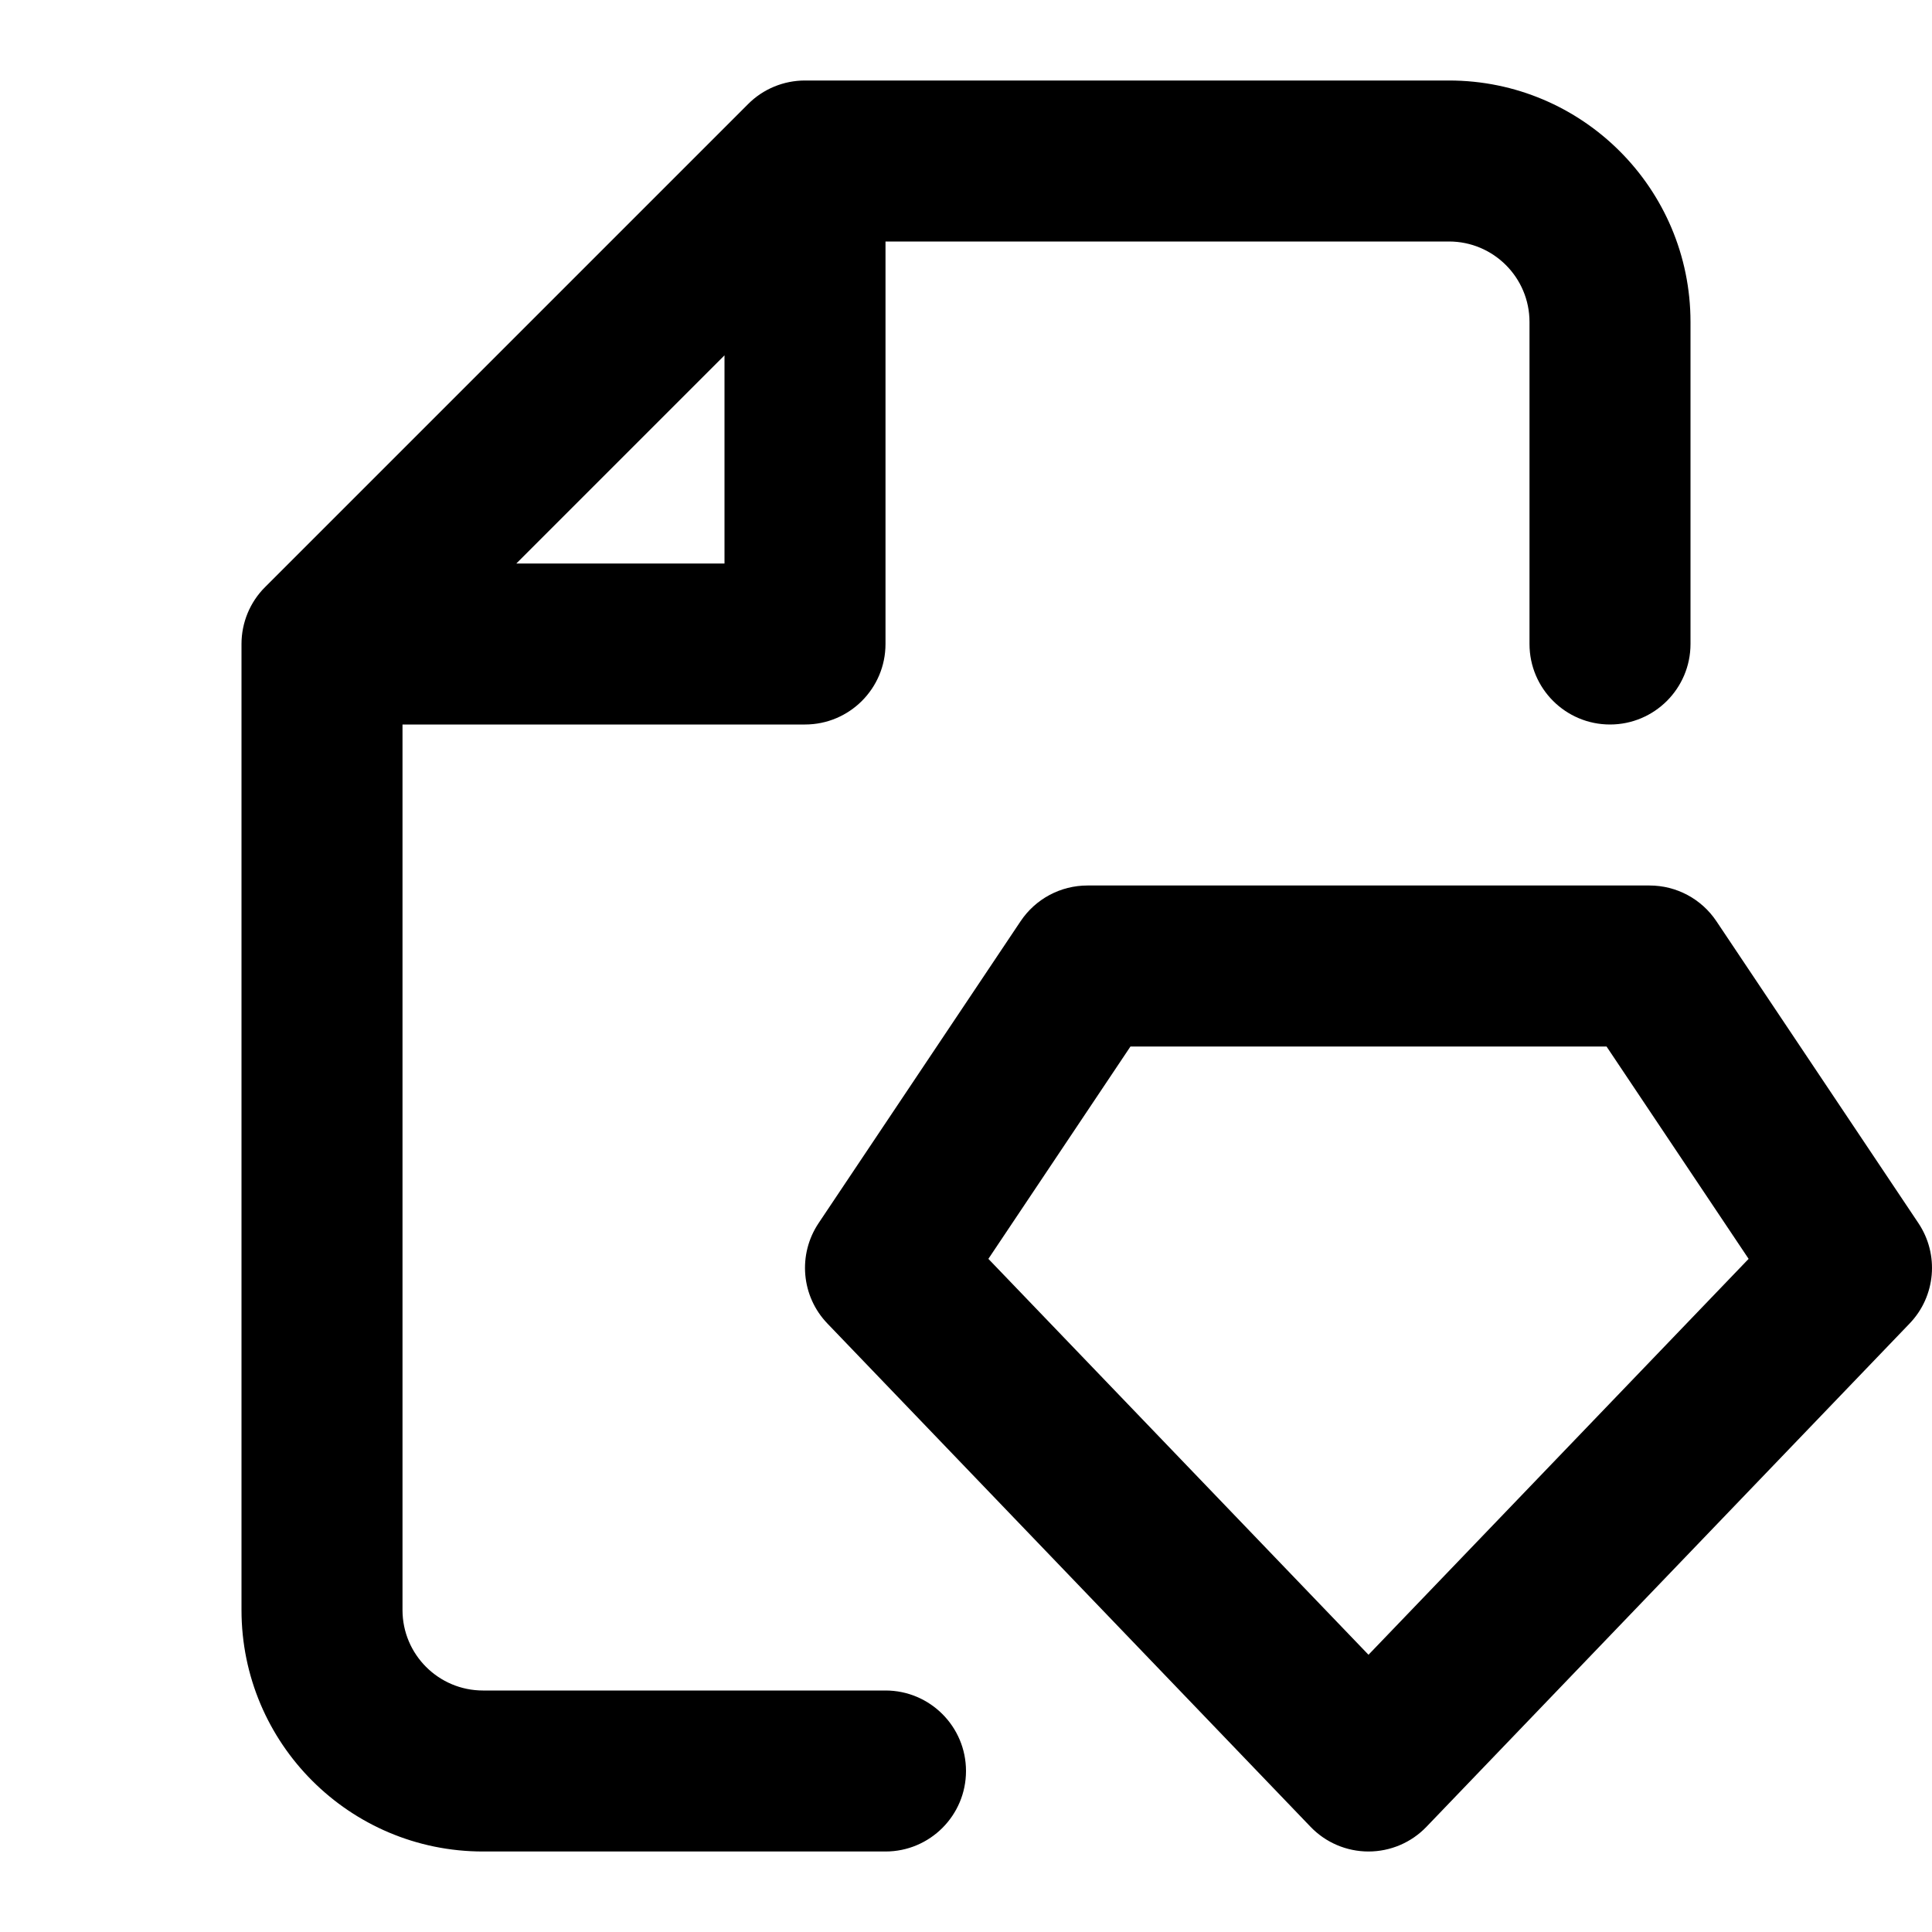
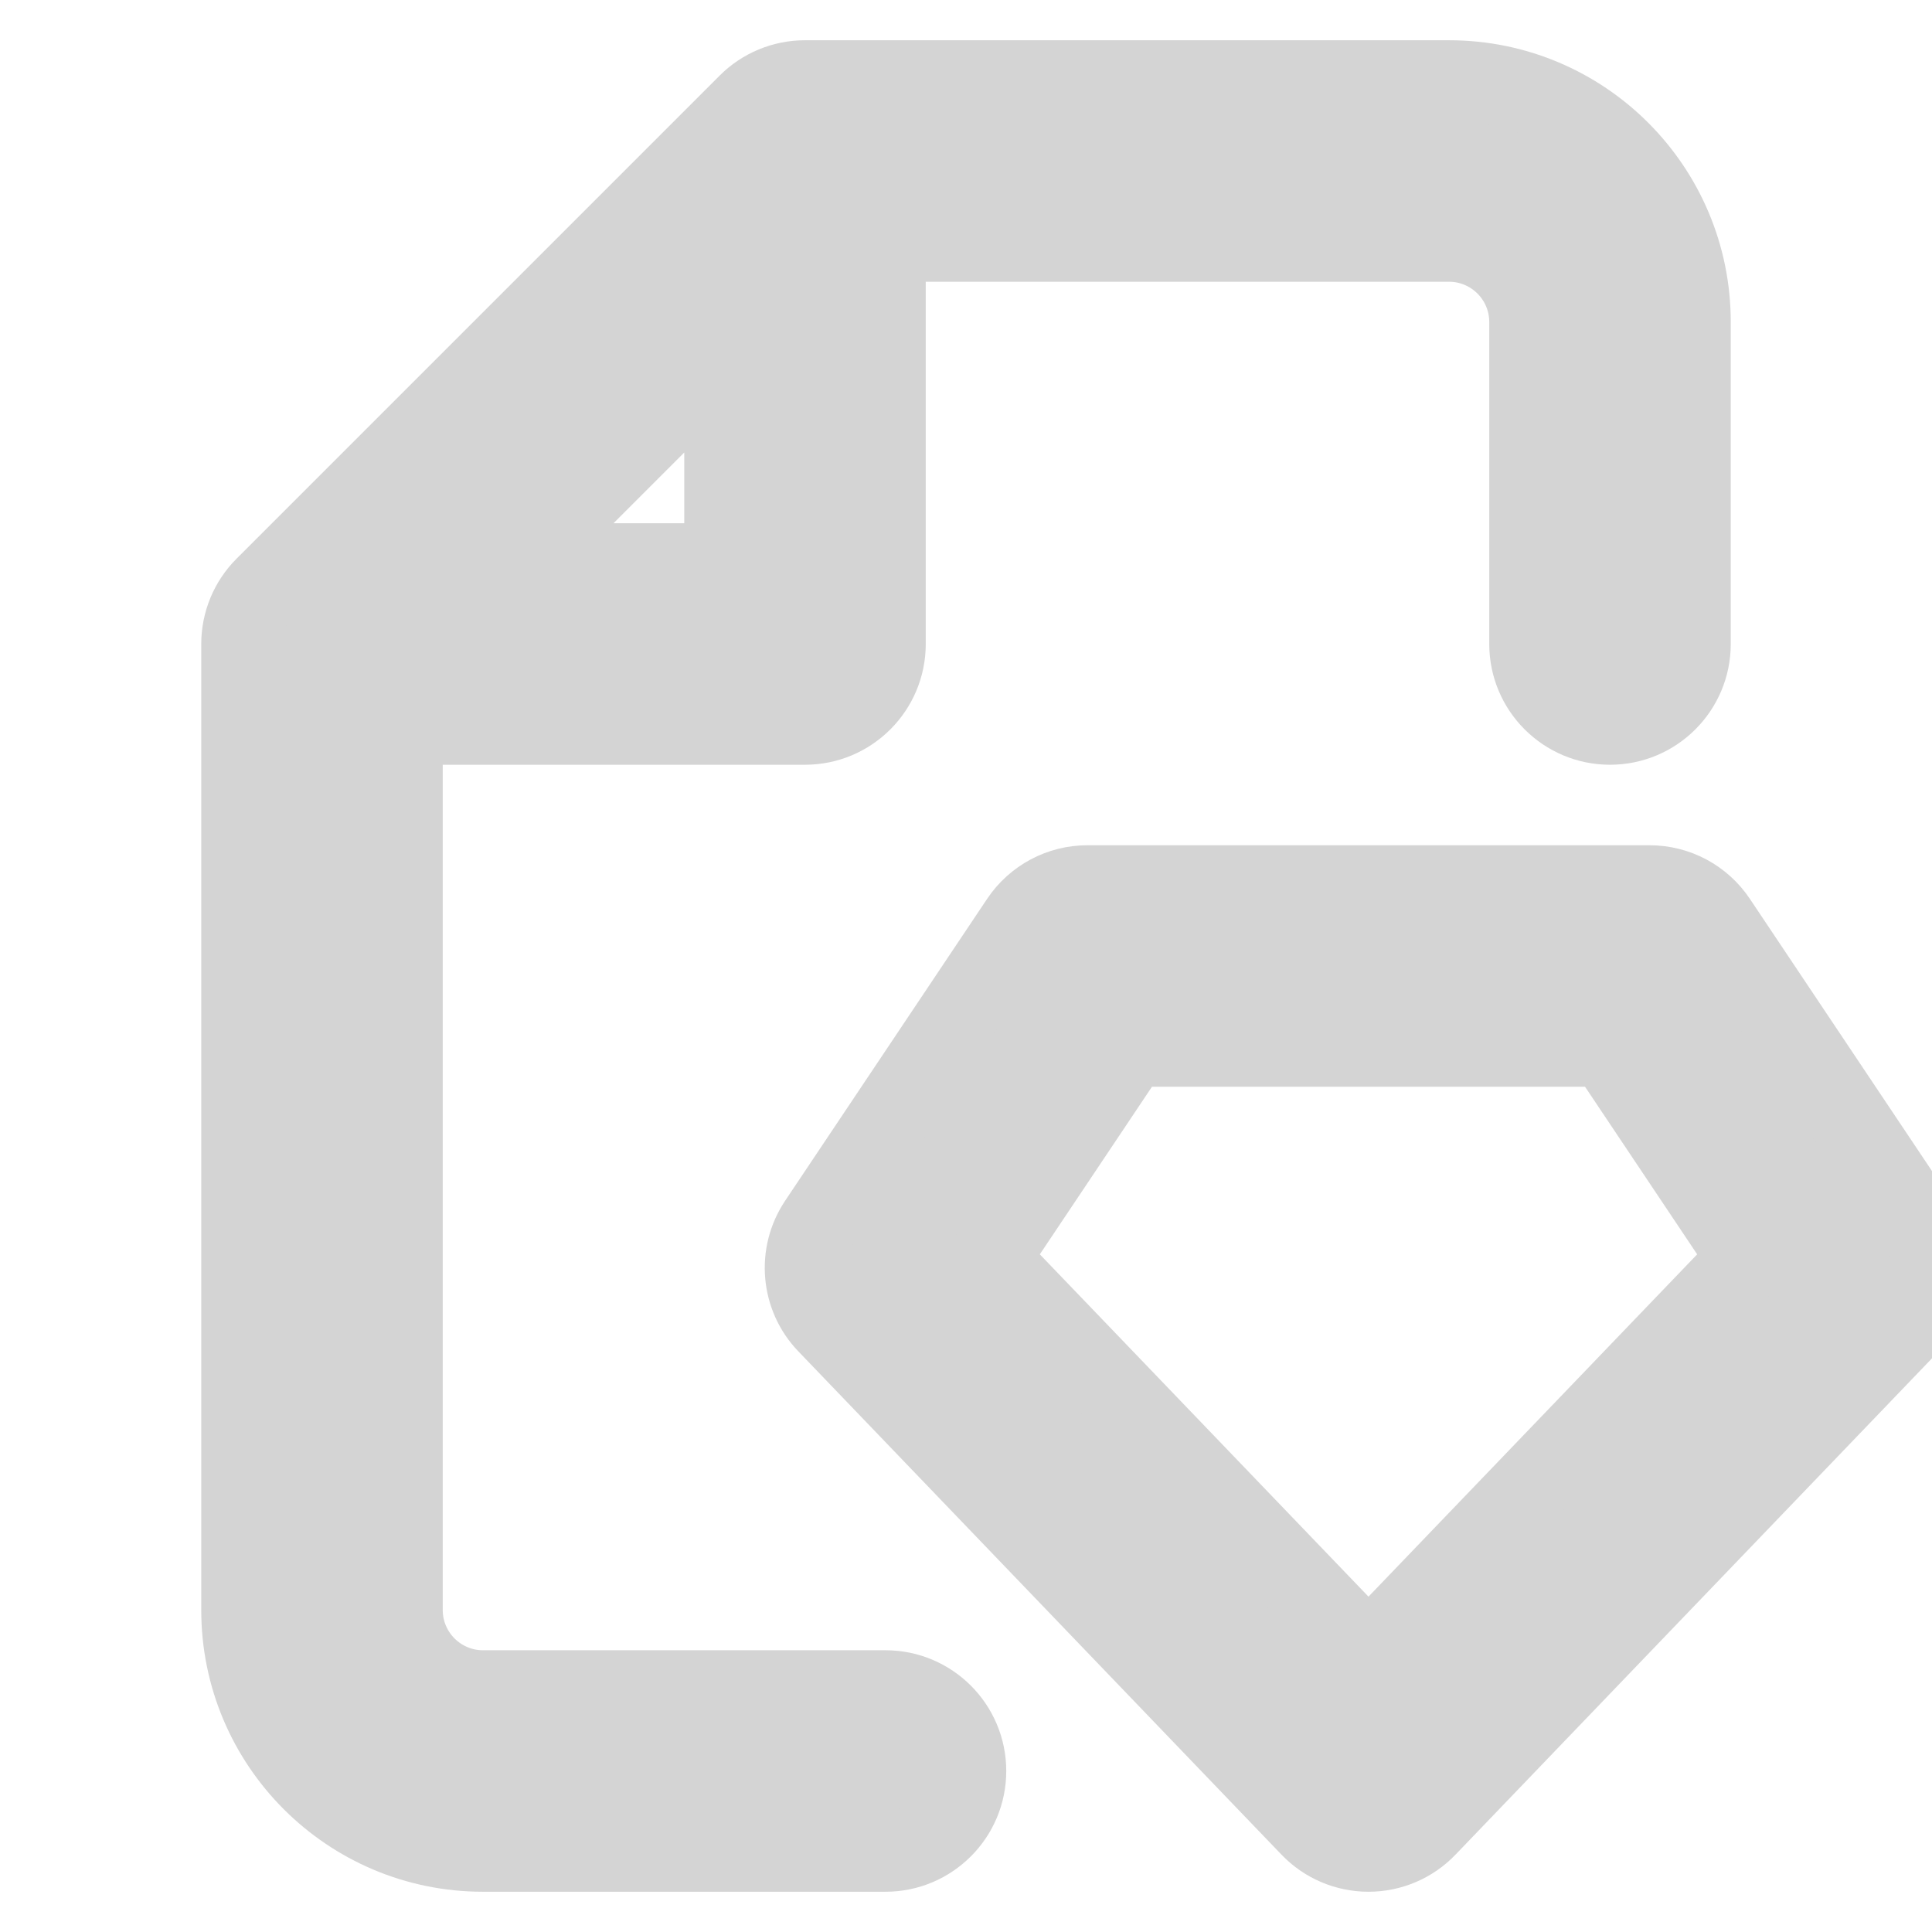
- <svg xmlns="http://www.w3.org/2000/svg" width="800px" height="800px" viewBox="0 0 24 24" fill="none">
-   <path fill-rule="evenodd" clip-rule="evenodd" d="M10 1C9.735 1 9.48 1.105 9.293 1.293L3.293 7.293C3.105 7.48 3 7.735 3 8V20C3 21.657 4.343 23 6 23H11C11.552 23 12 22.552 12 22C12 21.448 11.552 21 11 21H6C5.448 21 5 20.552 5 20V9H10C10.552 9 11 8.552 11 8V3H18C18.552 3 19 3.448 19 4V8C19 8.552 19.448 9 20 9C20.552 9 21 8.552 21 8V4C21 2.343 19.657 1 18 1H10ZM9 7H6.414L9 4.414V7ZM13.509 11C13.175 11 12.864 11.166 12.678 11.444L10.169 15.194C9.908 15.584 9.953 16.104 10.279 16.442L16.279 22.692C16.467 22.889 16.728 23 17 23C17.272 23 17.533 22.889 17.721 22.692L23.721 16.442C24.047 16.104 24.092 15.584 23.831 15.194L21.322 11.444C21.136 11.166 20.825 11 20.491 11H13.509ZM12.278 15.638L14.043 13H19.957L21.722 15.638L17 20.556L12.278 15.638Z" fill="#000000" />
+ <svg xmlns="http://www.w3.org/2000/svg" width="800px" height="800px" viewBox="0 0 24 24" fill="none" stroke="#D4D4D4">
+   <g id="SVGRepo_bgCarrier" stroke-width="0" />
+   <g id="SVGRepo_tracerCarrier" stroke-linecap="round" stroke-linejoin="round" />
+   <g id="SVGRepo_iconCarrier">
+     <path fill-rule="evenodd" clip-rule="evenodd" d="M10 1C9.735 1 9.48 1.105 9.293 1.293L3.293 7.293C3.105 7.48 3 7.735 3 8V20C3 21.657 4.343 23 6 23H11C11.552 23 12 22.552 12 22C12 21.448 11.552 21 11 21H6C5.448 21 5 20.552 5 20V9H10C10.552 9 11 8.552 11 8V3H18C18.552 3 19 3.448 19 4V8C19 8.552 19.448 9 20 9C20.552 9 21 8.552 21 8V4C21 2.343 19.657 1 18 1H10ZM9 7H6.414L9 4.414V7ZM13.509 11C13.175 11 12.864 11.166 12.678 11.444L10.169 15.194C9.908 15.584 9.953 16.104 10.279 16.442L16.279 22.692C16.467 22.889 16.728 23 17 23C17.272 23 17.533 22.889 17.721 22.692L23.721 16.442C24.047 16.104 24.092 15.584 23.831 15.194L21.322 11.444C21.136 11.166 20.825 11 20.491 11H13.509ZM12.278 15.638L14.043 13H19.957L21.722 15.638L17 20.556L12.278 15.638Z" fill="#D4D4D4" />
+   </g>
</svg>
